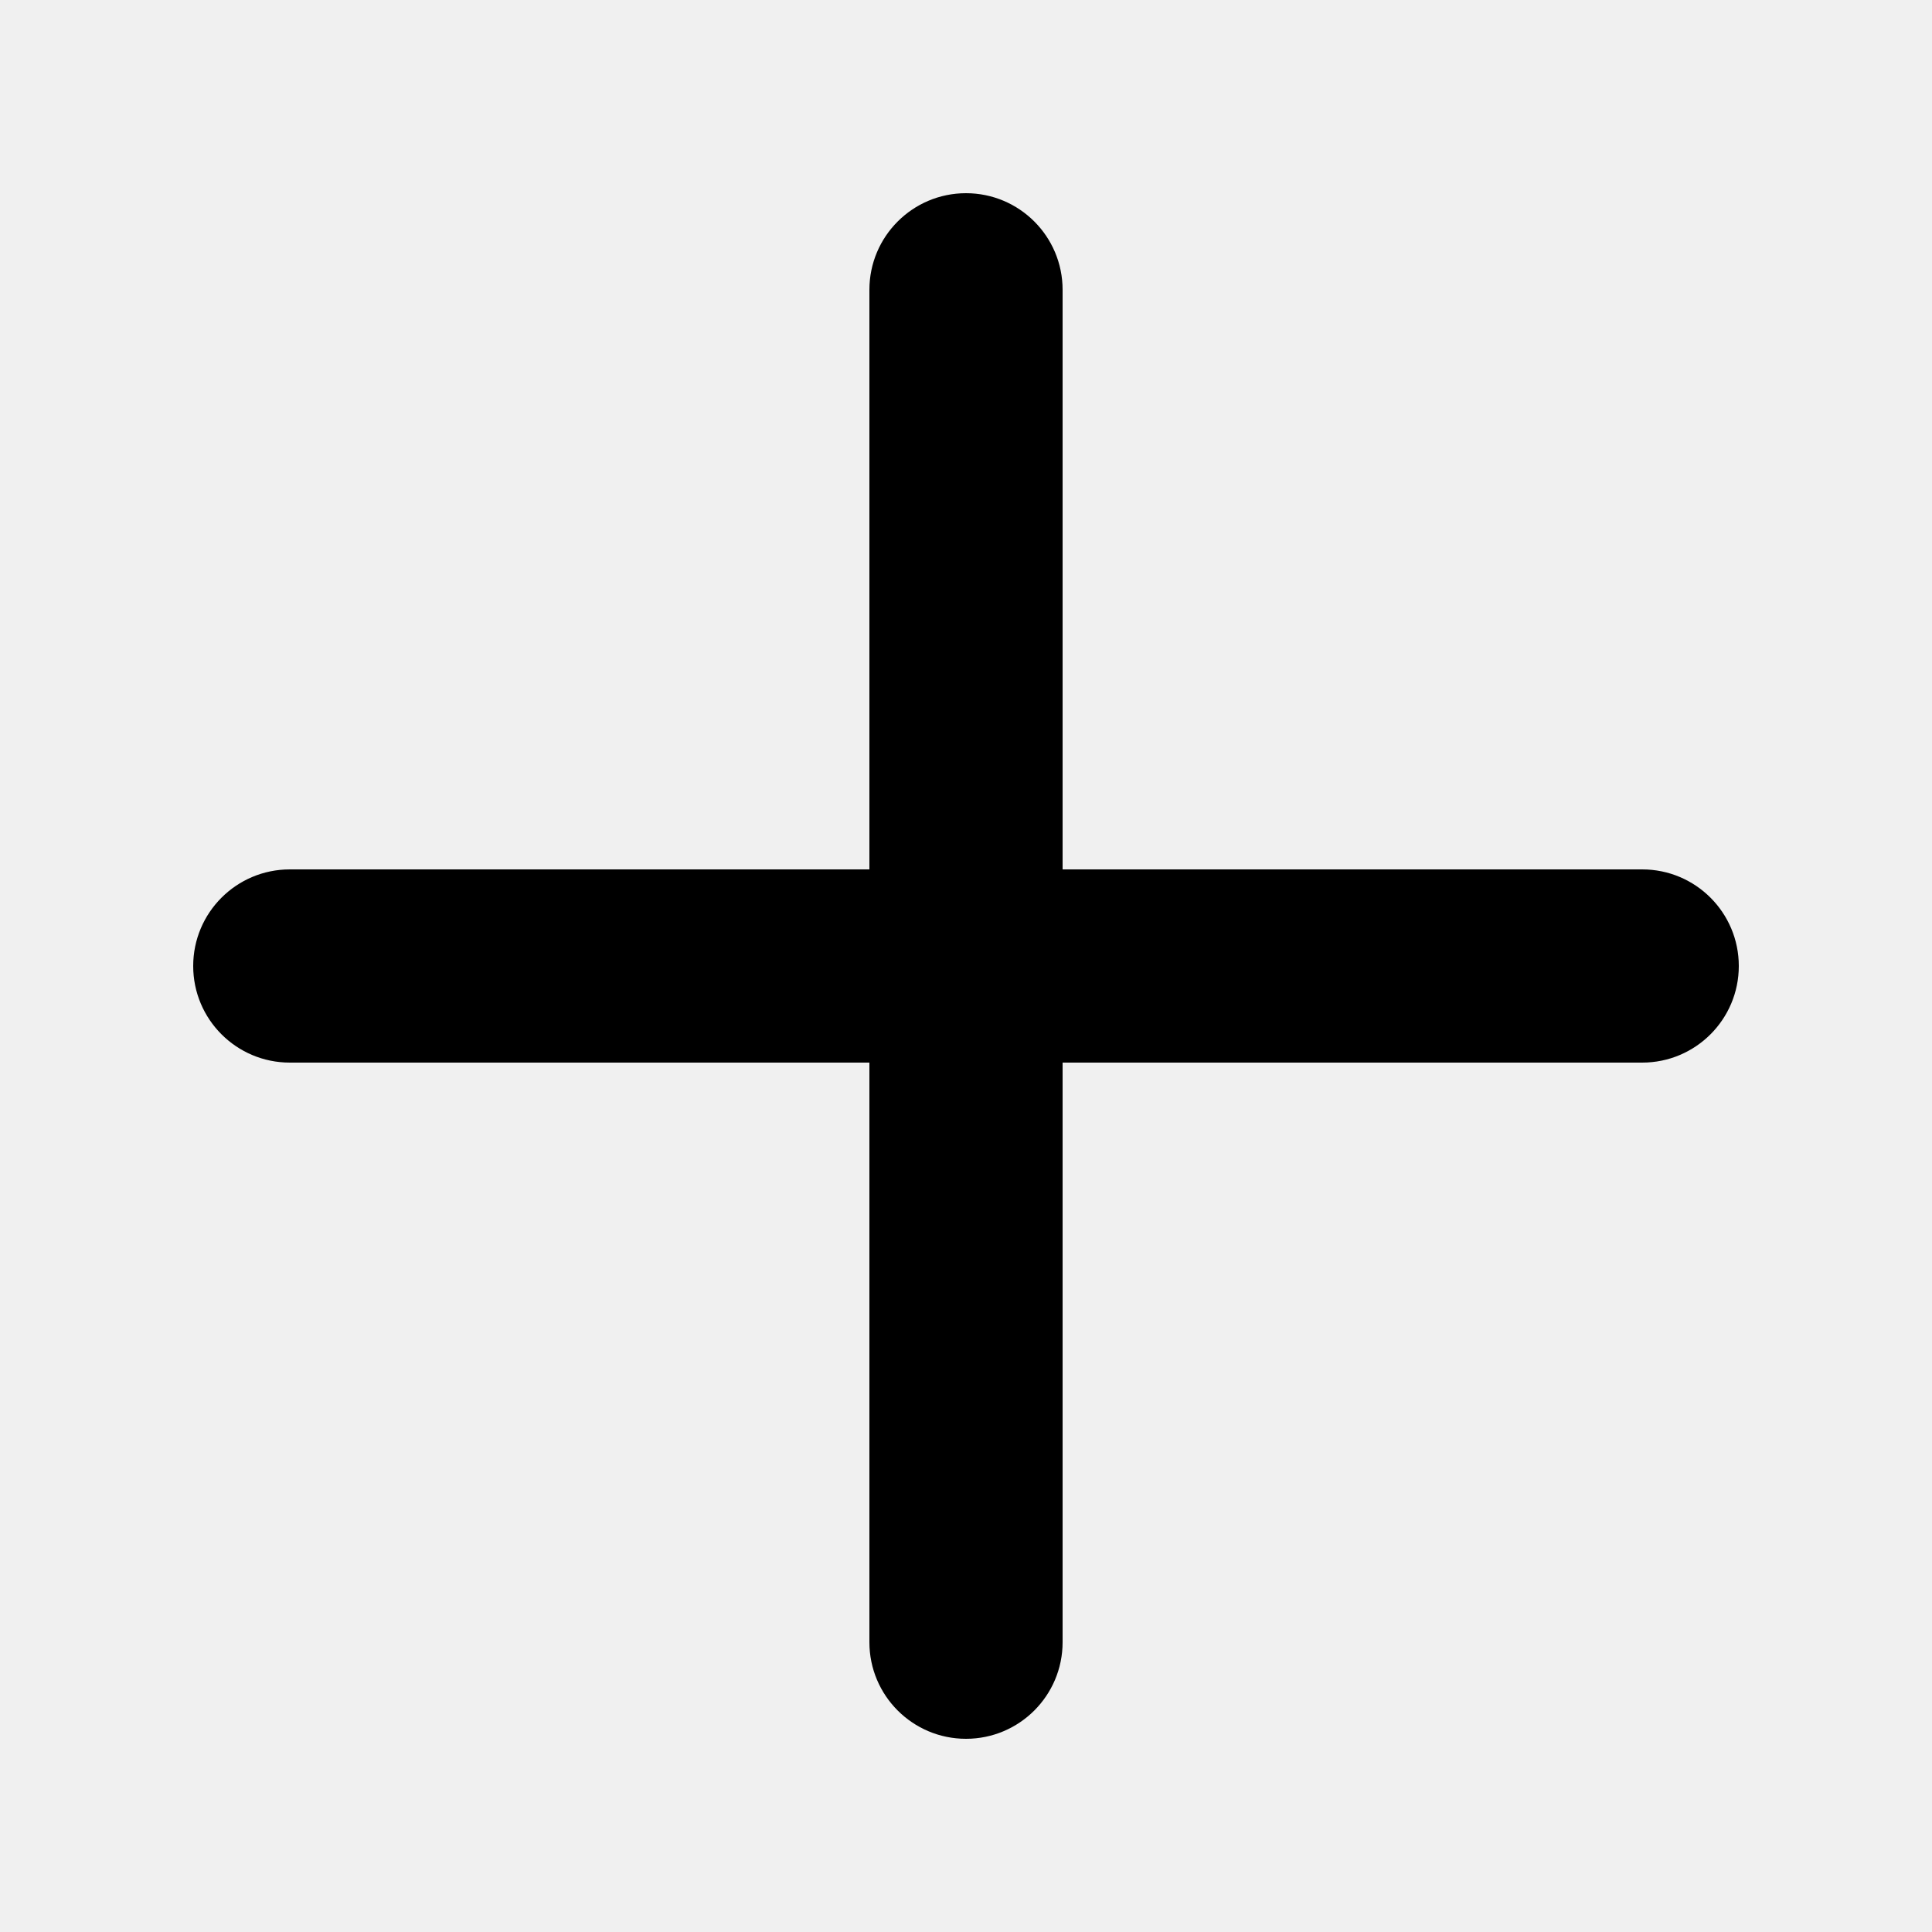
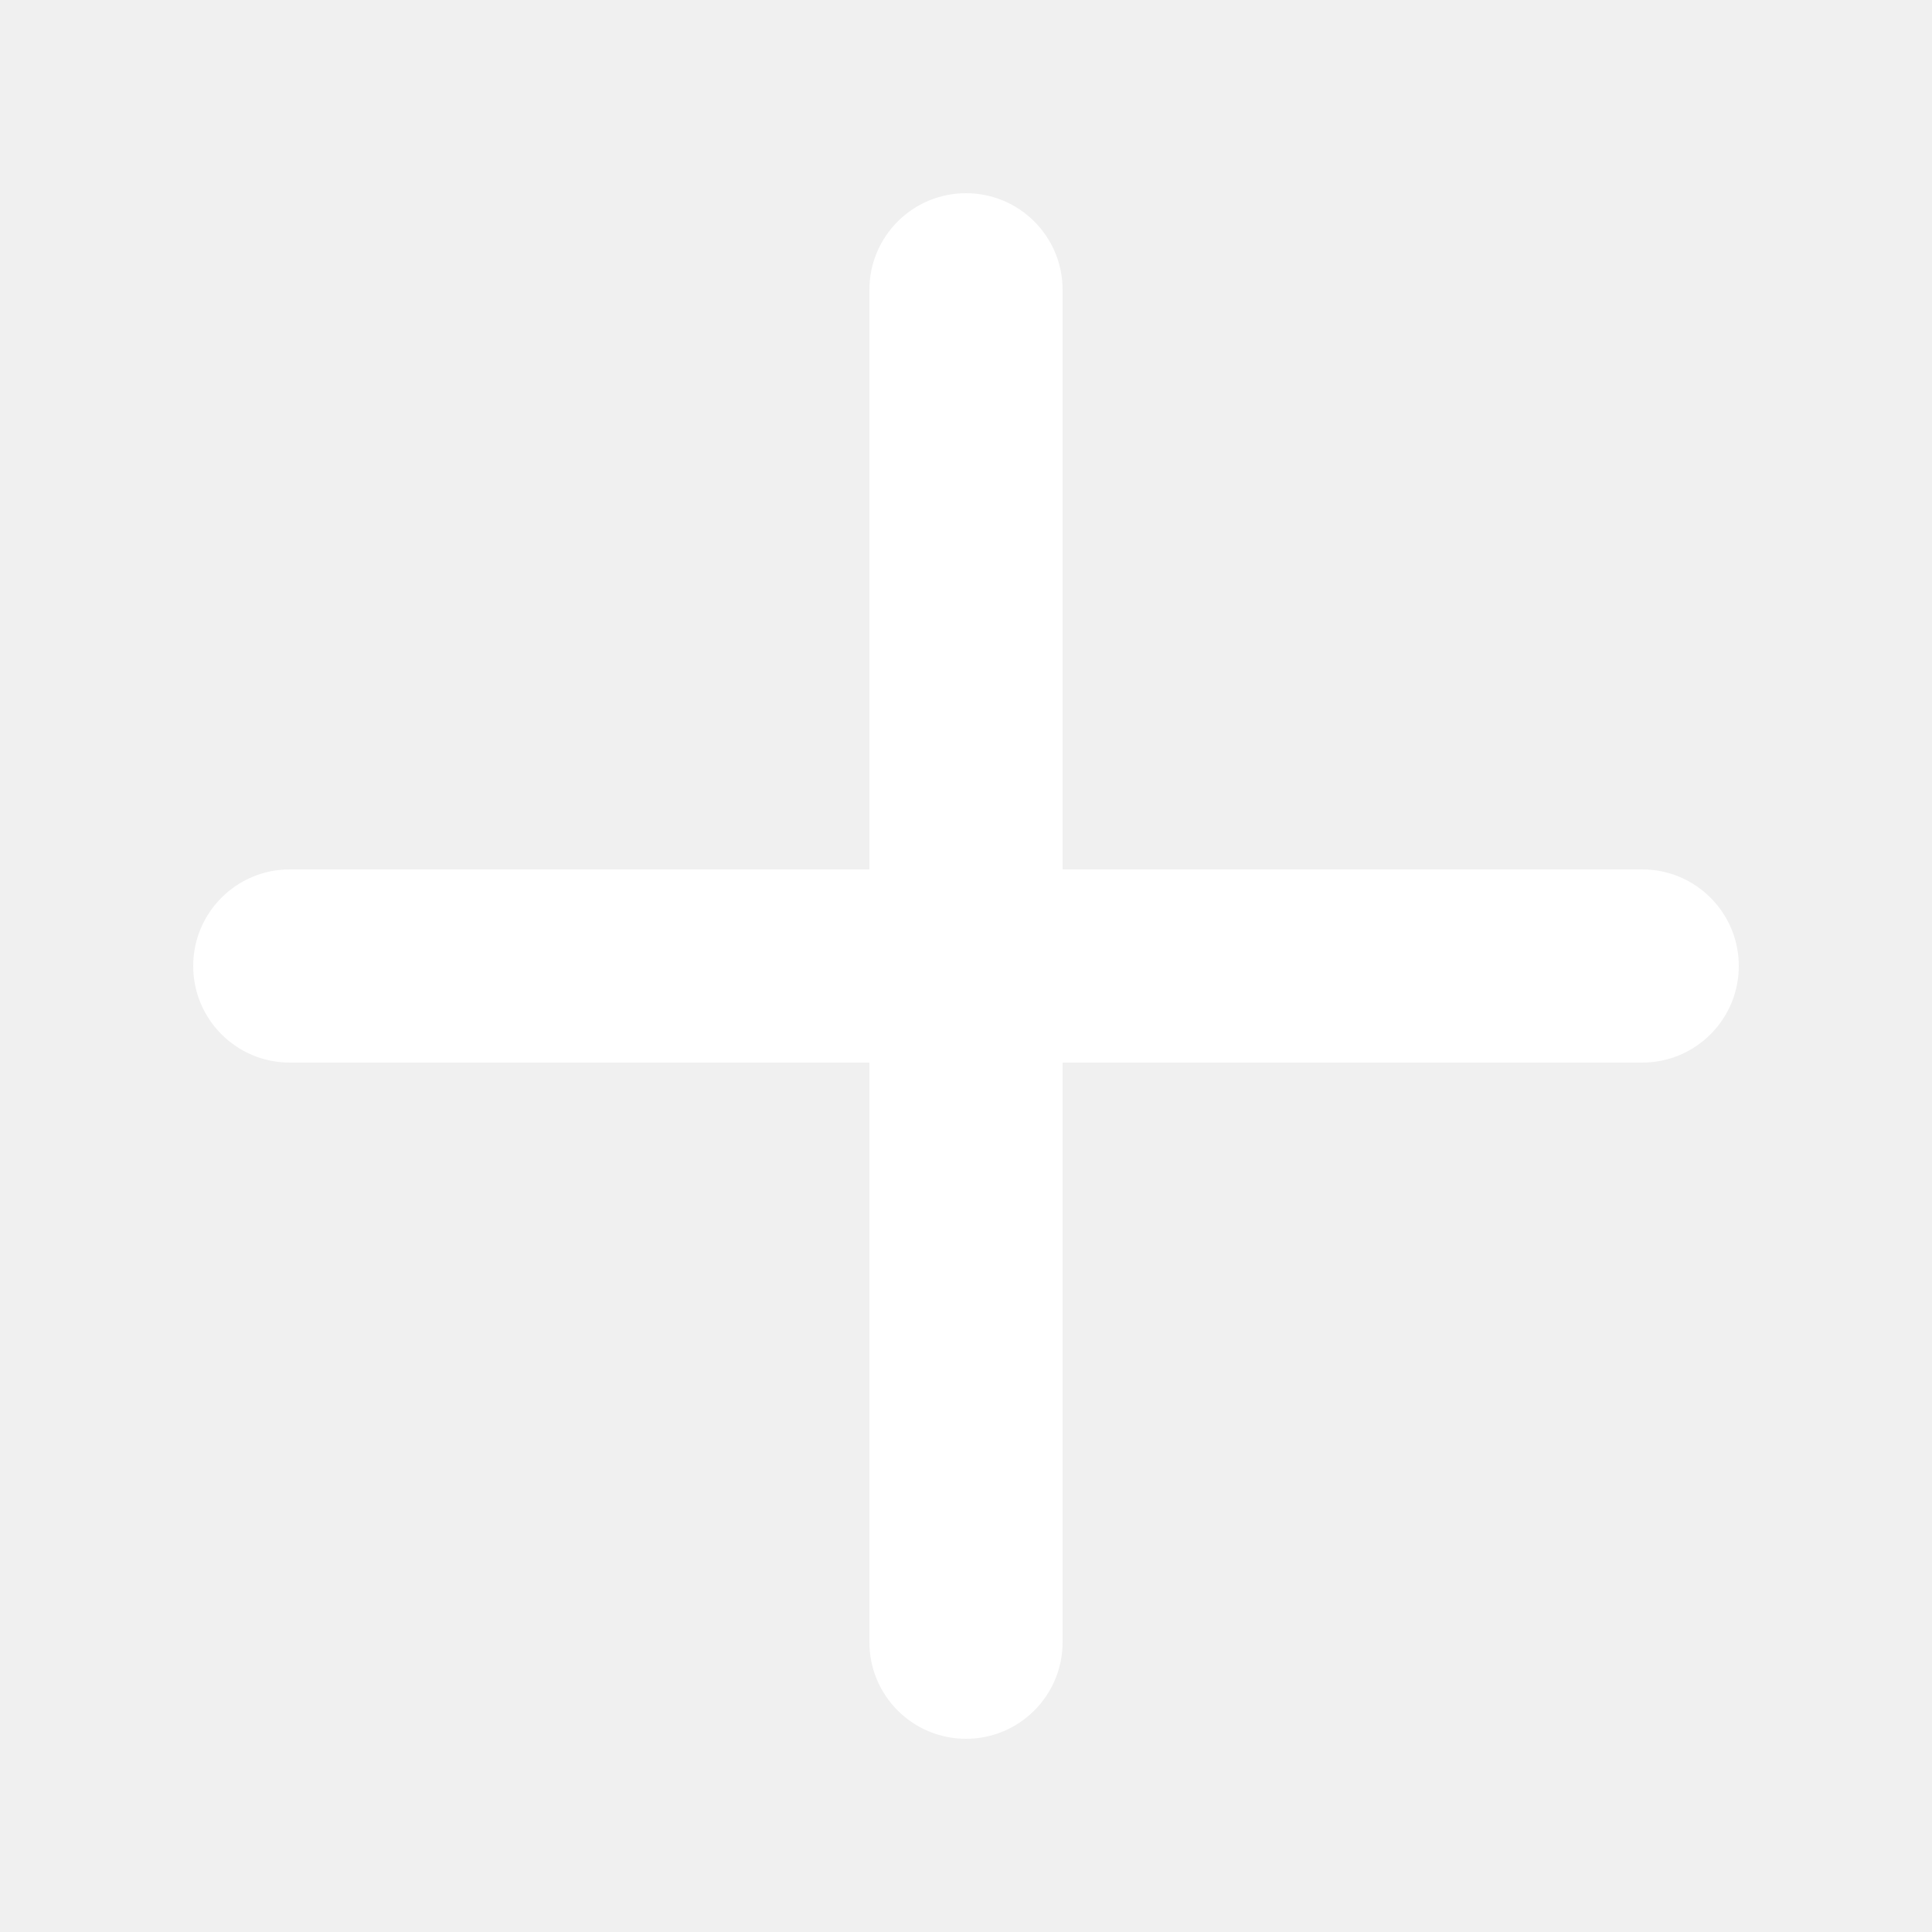
<svg xmlns="http://www.w3.org/2000/svg" width="800" height="800" fill="none" viewBox="0 0 20 20">
-   <path fill="#000" fill-rule="evenodd" d="M9 17a1 1 0 1 0 2 0v-6h6a1 1 0 1 0 0-2h-6V3a1 1 0 1 0-2 0v6H3a1 1 0 0 0 0 2h6z" />
+   <path fill="white" fill-rule="evenodd" d="M9 17a1 1 0 1 0 2 0v-6h6a1 1 0 1 0 0-2h-6V3a1 1 0 1 0-2 0v6H3a1 1 0 0 0 0 2h6z" />
</svg>
